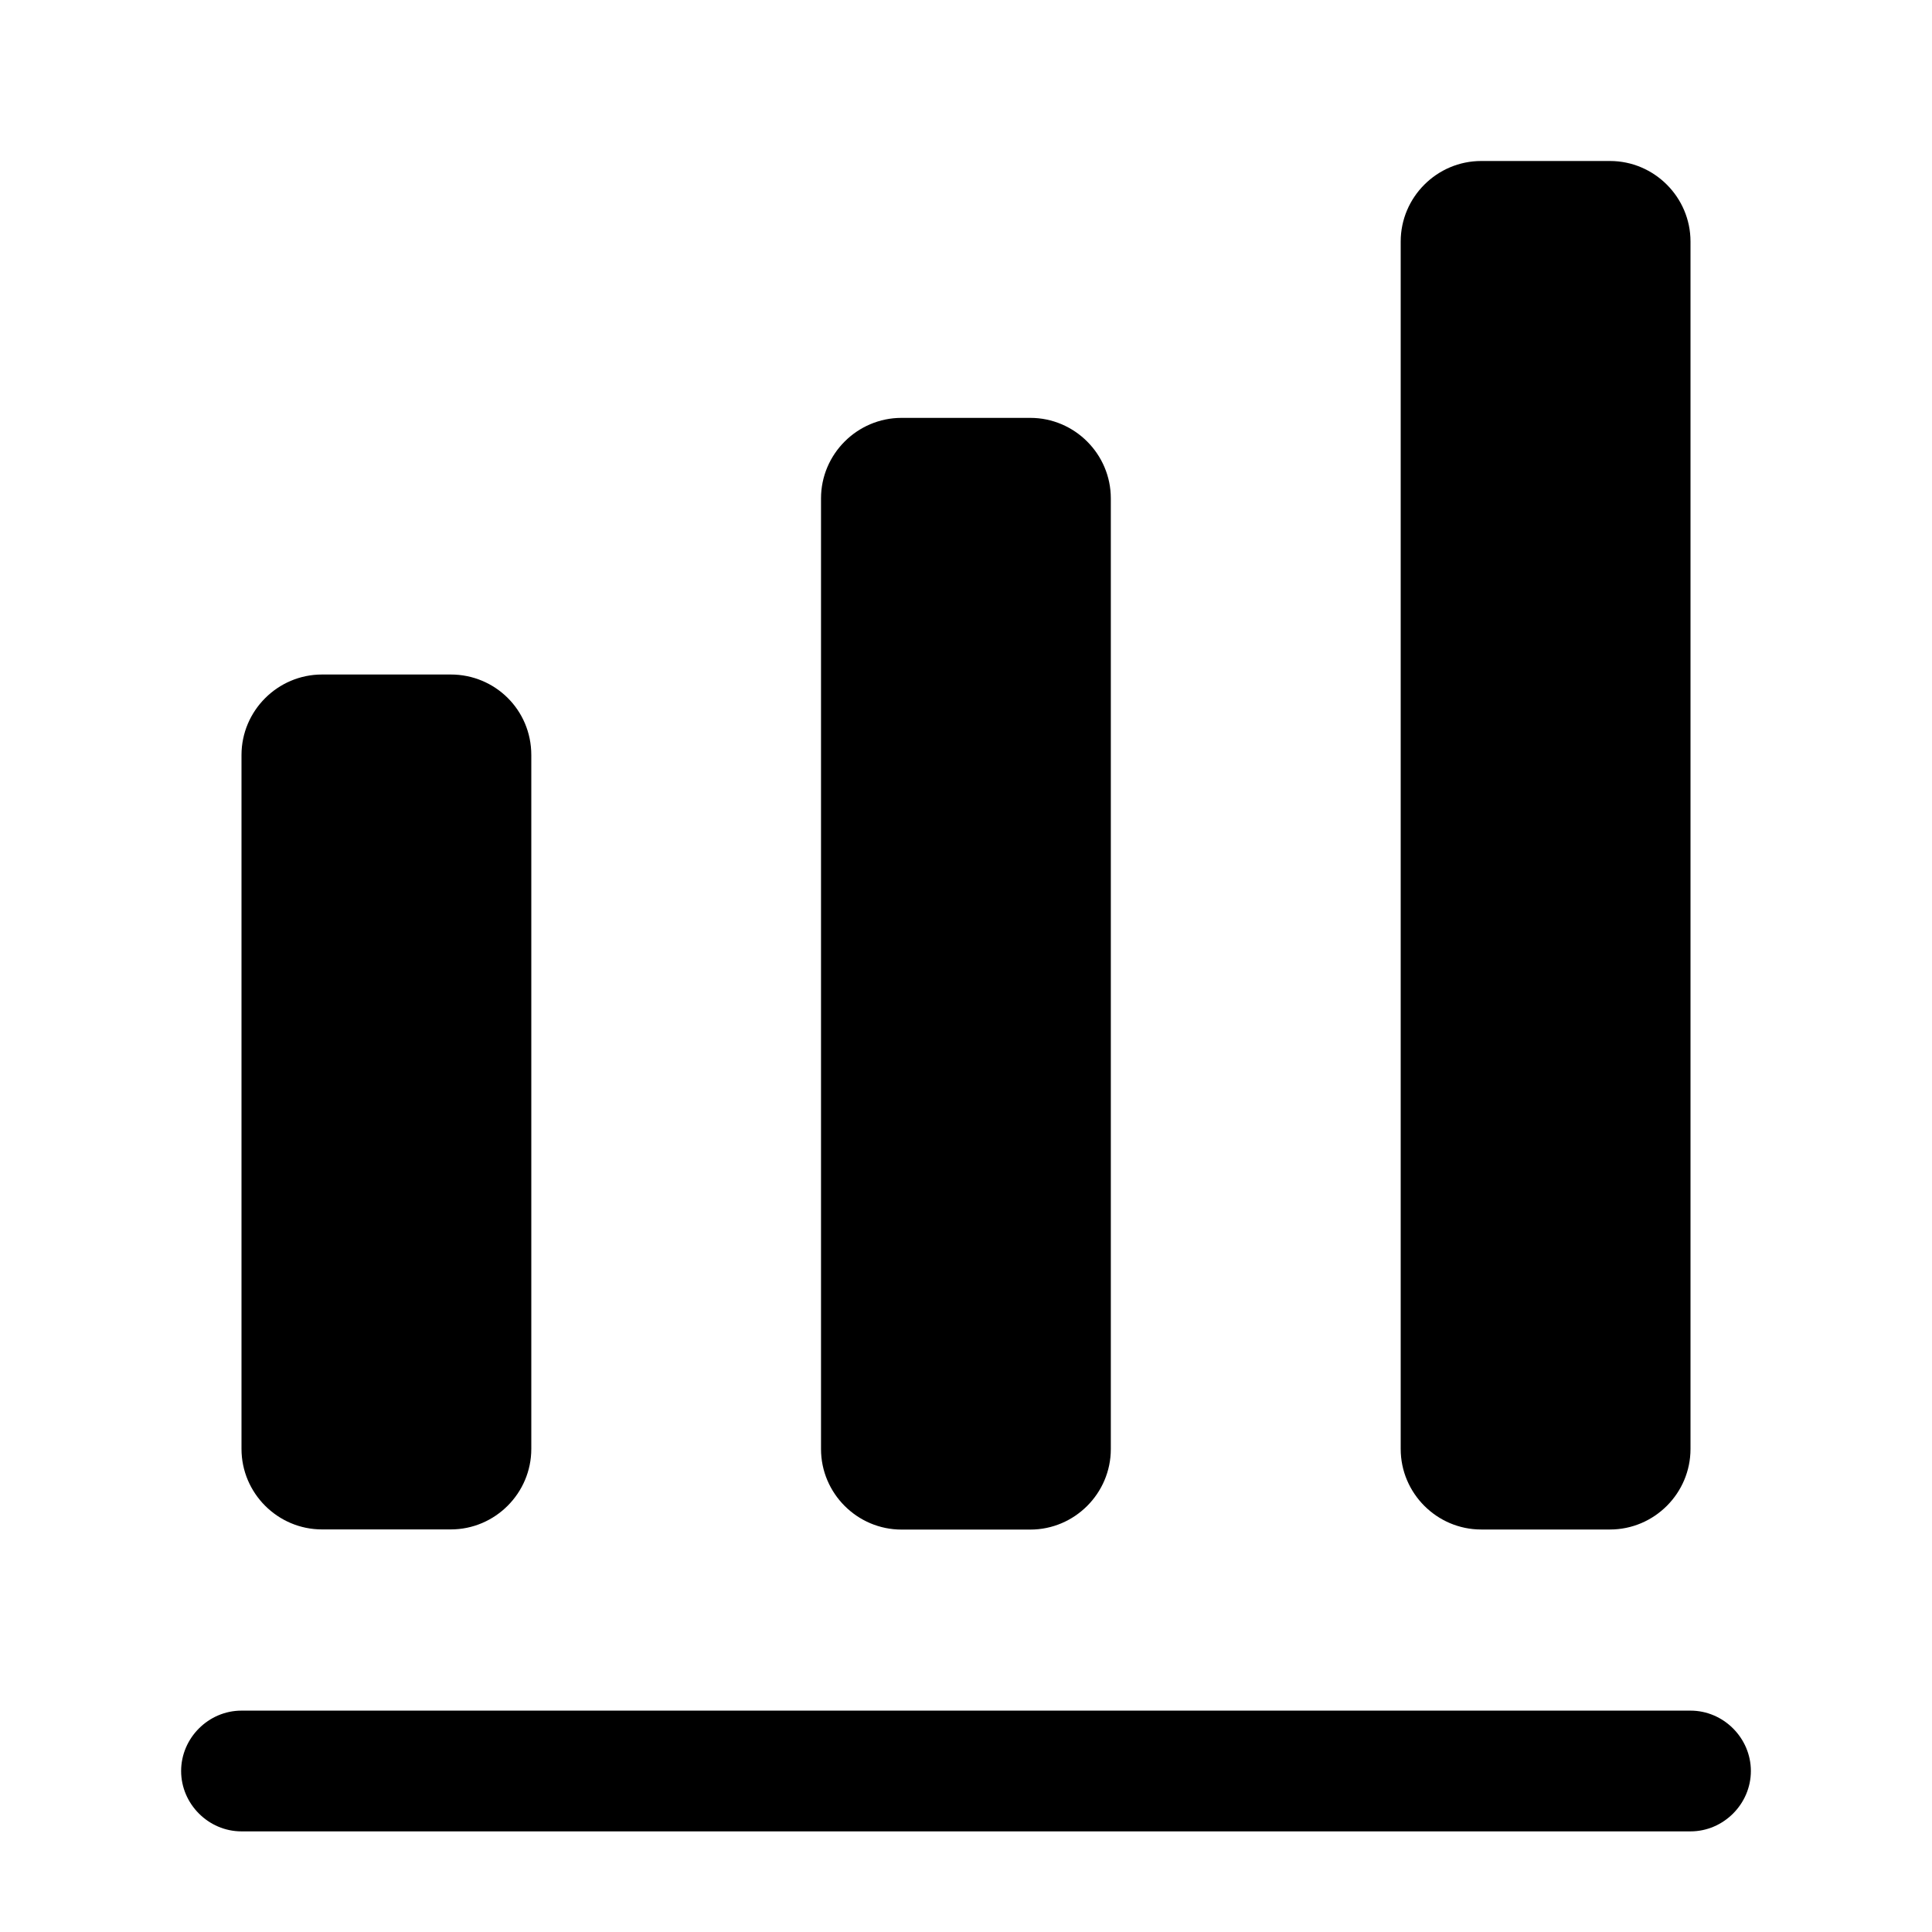
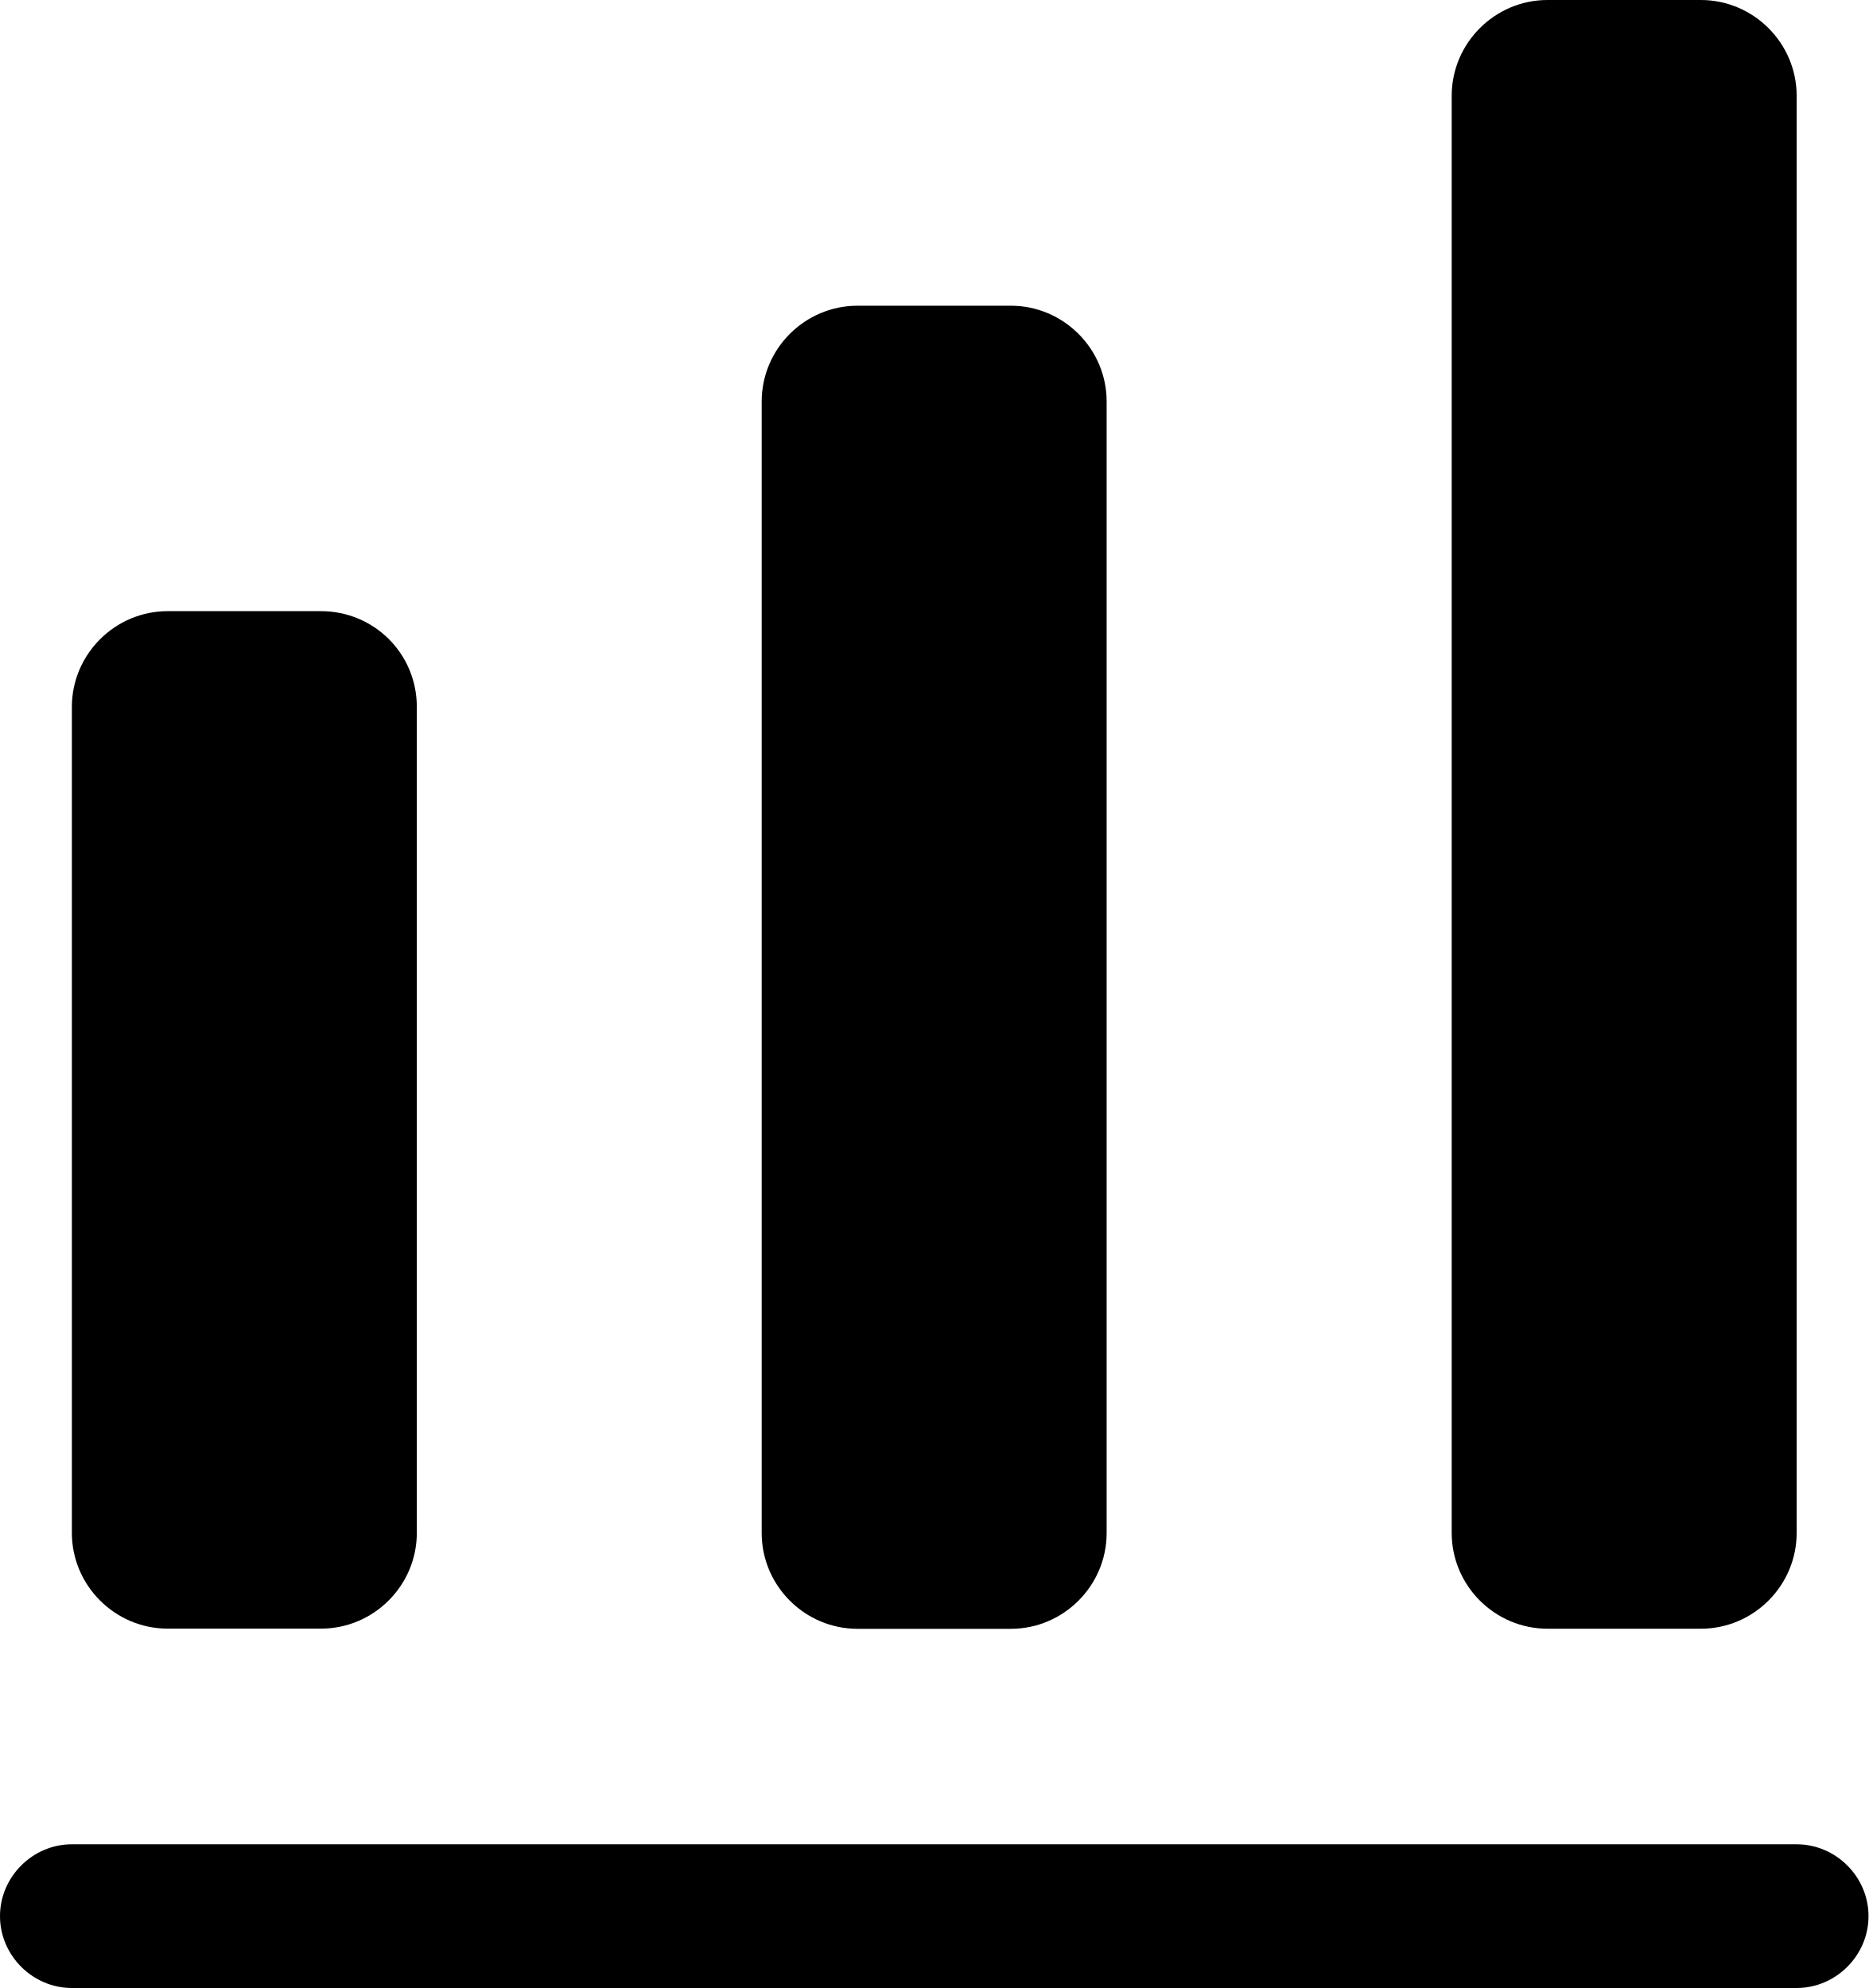
- <svg xmlns="http://www.w3.org/2000/svg" id="SvgjsSvg1024" width="288" height="288" version="1.1">
-   <defs id="SvgjsDefs1025" />
-   <g id="SvgjsG1026">
-     <svg width="288" height="288" fill="none" viewBox="0 0 24 24">
-       <path fill="#000000" d="M21 22.75H3C2.59 22.75 2.25 22.41 2.25 22 2.25 21.59 2.59 21.25 3 21.25H21C21.41 21.25 21.75 21.59 21.75 22 21.75 22.41 21.41 22.75 21 22.75zM5.6 8.379H4C3.45 8.379 3 8.829 3 9.379V17.999C3 18.549 3.45 18.999 4 18.999H5.6C6.15 18.999 6.6 18.549 6.6 17.999V9.379C6.6 8.819 6.15 8.379 5.6 8.379zM12.799 5.191H11.199C10.649 5.191 10.199 5.641 10.199 6.191V18.001C10.199 18.551 10.649 19.001 11.199 19.001H12.799C13.349 19.001 13.799 18.551 13.799 18.001V6.191C13.799 5.641 13.349 5.191 12.799 5.191zM20 2H18.4C17.85 2 17.4 2.45 17.4 3V18C17.4 18.55 17.85 19 18.4 19H20C20.55 19 21 18.55 21 18V3C21 2.45 20.55 2 20 2z" class="color292D32 svgShape" />
-     </svg>
-   </g>
+ <svg xmlns="http://www.w3.org/2000/svg" viewBox="2.25 2 19.5 20.75">
+   <path d="M21 22.75H3C2.59 22.75 2.25 22.41 2.25 22C2.25 21.59 2.59 21.25 3 21.25H21C21.41 21.25 21.75 21.59 21.75 22C21.75 22.41 21.41 22.75 21 22.75Z" style="fill: rgb(0, 0, 0);" />
+   <path d="M5.6 8.379H4C3.45 8.379 3 8.829 3 9.379V17.999C3 18.549 3.45 18.999 4 18.999H5.6C6.15 18.999 6.6 18.549 6.6 17.999V9.379C6.6 8.819 6.15 8.379 5.6 8.379Z" style="fill: rgb(0, 0, 0);" />
+   <path d="M12.799 5.191H11.199C10.649 5.191 10.199 5.641 10.199 6.191V18.001C10.199 18.551 10.649 19.001 11.199 19.001H12.799C13.349 19.001 13.799 18.551 13.799 18.001V6.191C13.799 5.641 13.349 5.191 12.799 5.191Z" style="fill: rgb(0, 0, 0);" />
+   <path d="M20 2H18.4C17.85 2 17.4 2.45 17.4 3V18C17.4 18.55 17.85 19 18.4 19H20C20.55 19 21 18.55 21 18V3C21 2.45 20.55 2 20 2Z" style="fill: rgb(0, 0, 0);" />
</svg>
